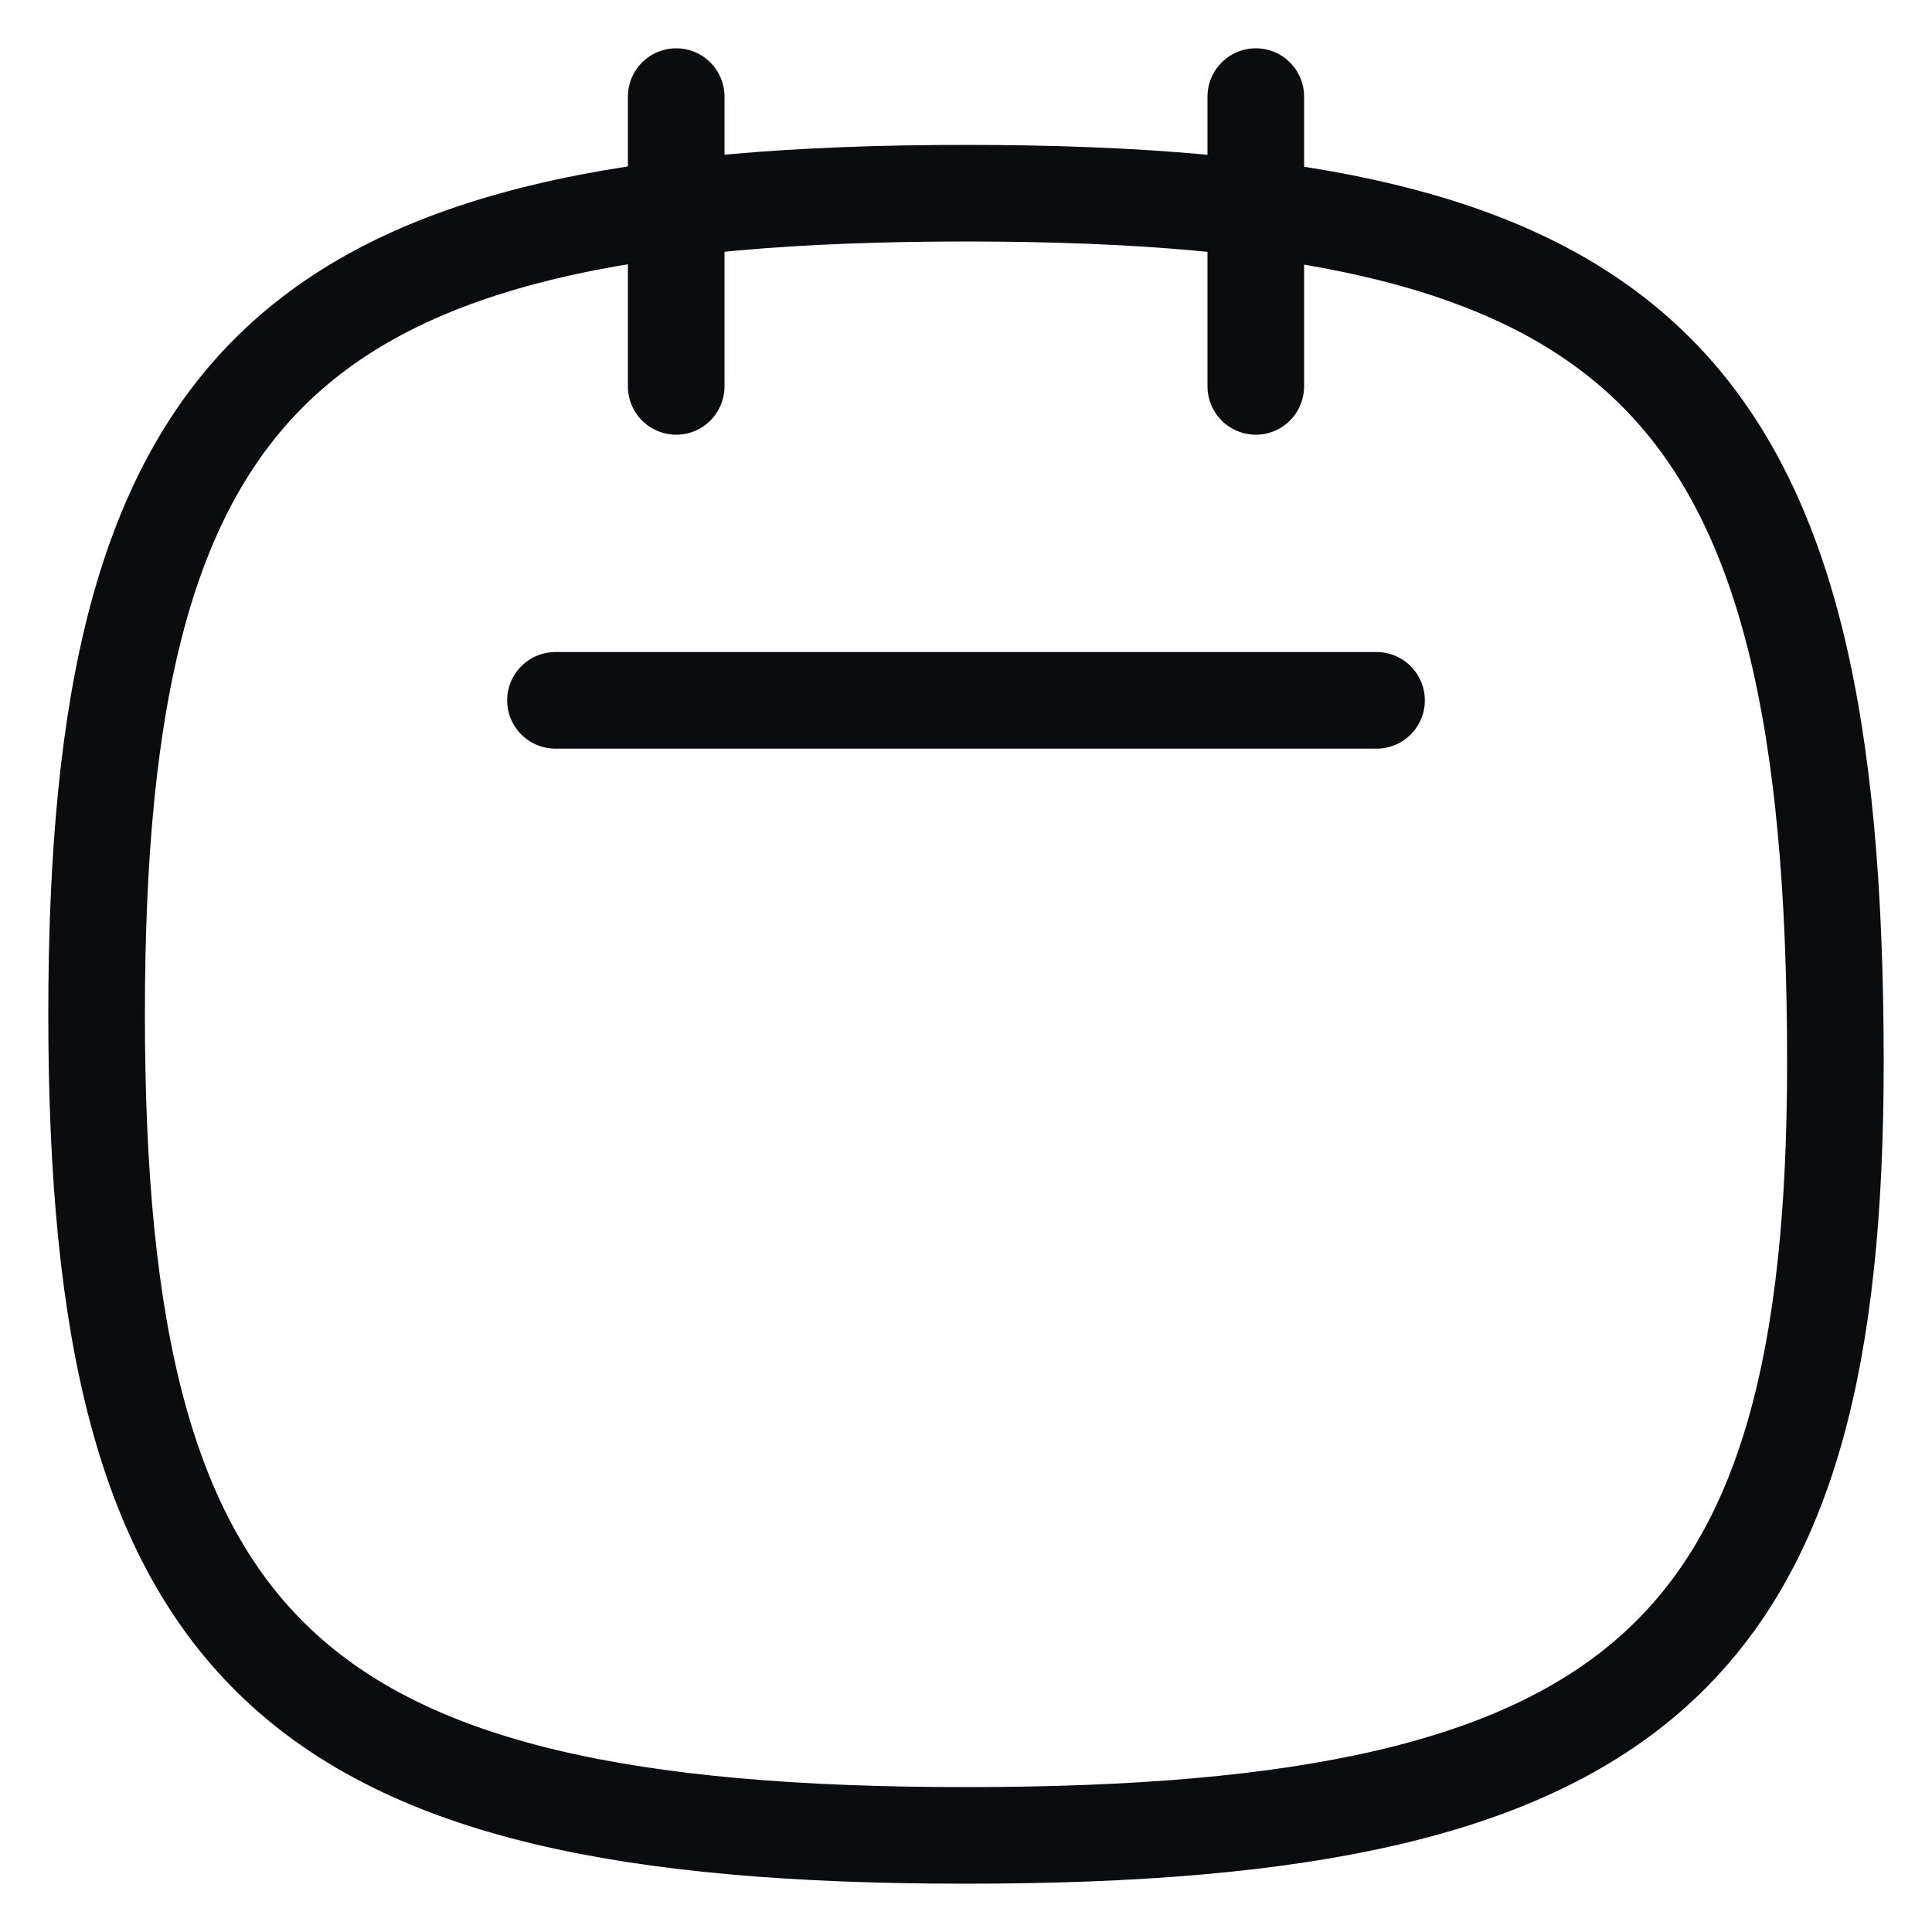
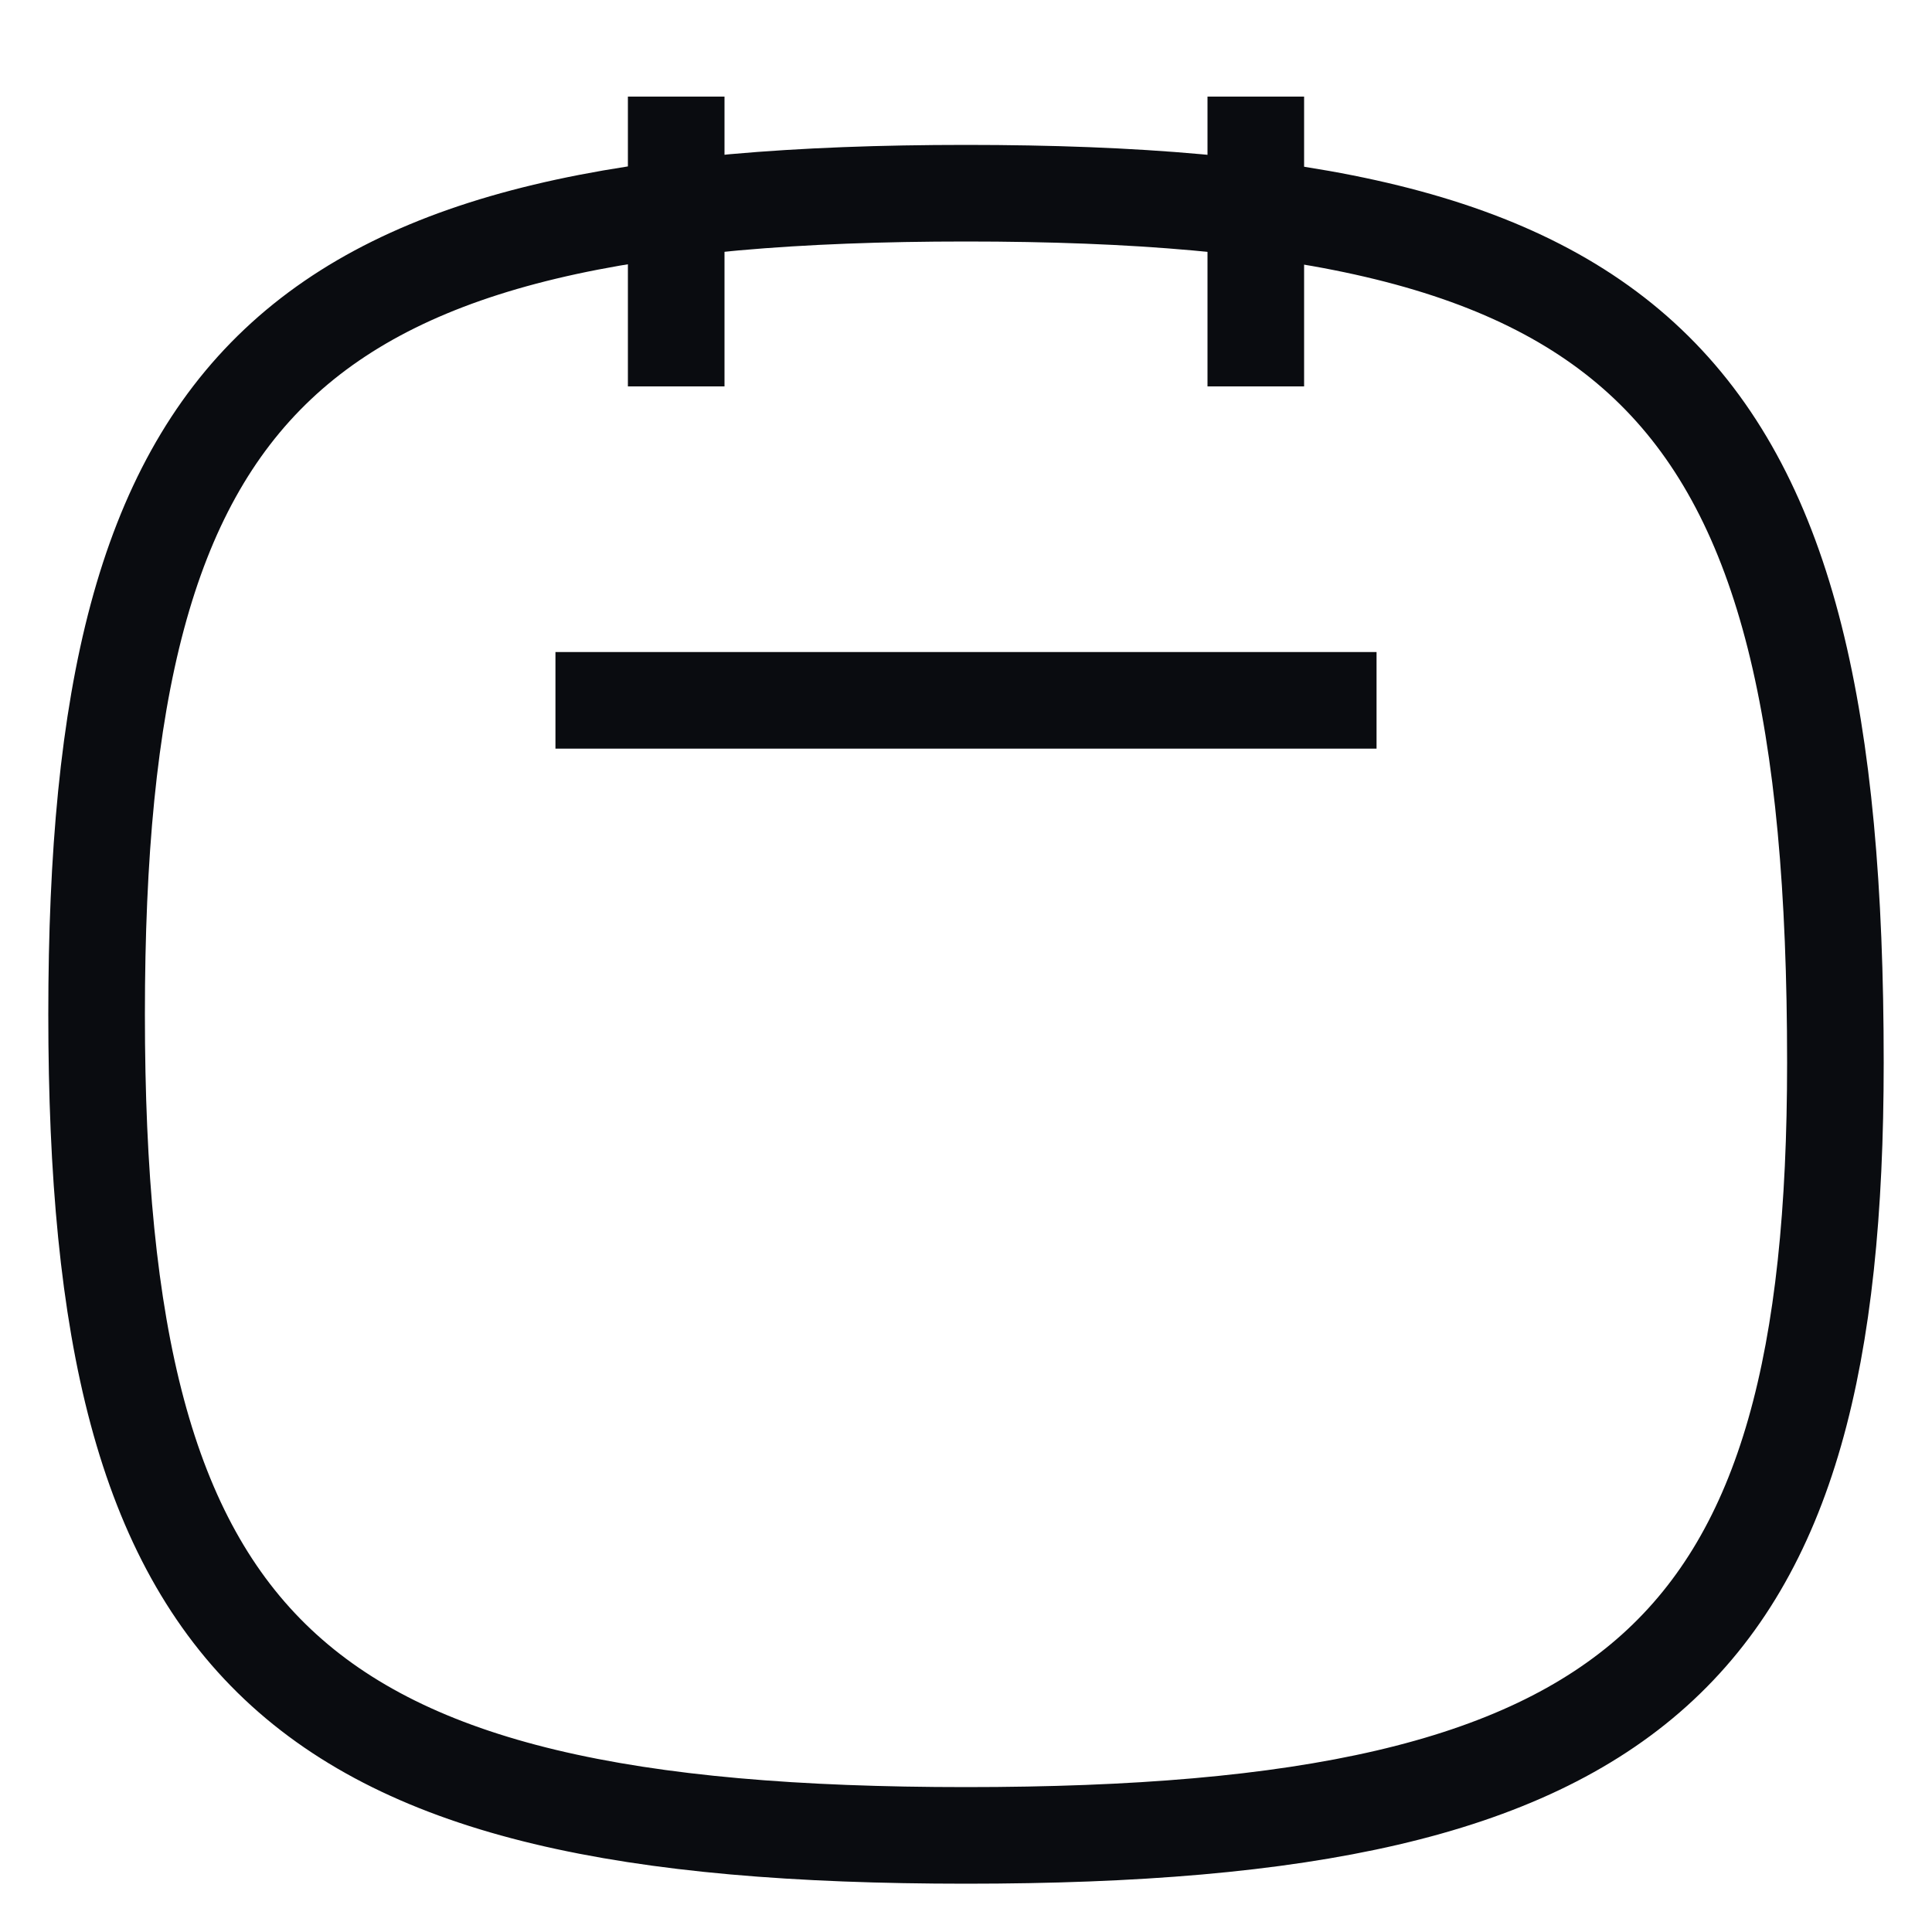
<svg xmlns="http://www.w3.org/2000/svg" width="20" height="20" viewBox="0 0 20 20" fill="none">
-   <path d="M19 11C19 17.111 17 19 10 19C3 19 1 17.111 1 10.5C1 3.889 3 2 10 2C17 2 19 3.889 19 11Z" stroke="#0A0C10" strokeWidth="1.5" stroke-linecap="round" stroke-linejoin="round" />
-   <path d="M13 4L13 1" stroke="#0A0C10" strokeWidth="1.5" stroke-linecap="round" stroke-linejoin="round" />
-   <path d="M7 4L7 1" stroke="#0A0C10" strokeWidth="1.5" stroke-linecap="round" stroke-linejoin="round" />
-   <line x1="5.75" y1="7.25" x2="14.25" y2="7.25" stroke="#0A0C10" strokeWidth="1.5" stroke-linecap="round" stroke-linejoin="round" />
+   <path d="M19 11C19 17.111 17 19 10 19C3 19 1 17.111 1 10.5C1 3.889 3 2 10 2C17 2 19 3.889 19 11Z" stroke="#0A0C10" strokeWidth="1.5" strokeLinecap="round" stroke-linejoin="round" />
+   <path d="M13 4L13 1" stroke="#0A0C10" strokeWidth="1.5" strokeLinecap="round" stroke-linejoin="round" />
+   <path d="M7 4L7 1" stroke="#0A0C10" strokeWidth="1.5" strokeLinecap="round" stroke-linejoin="round" />
+   <line x1="5.75" y1="7.25" x2="14.25" y2="7.25" stroke="#0A0C10" strokeWidth="1.5" strokeLinecap="round" stroke-linejoin="round" />
</svg>
